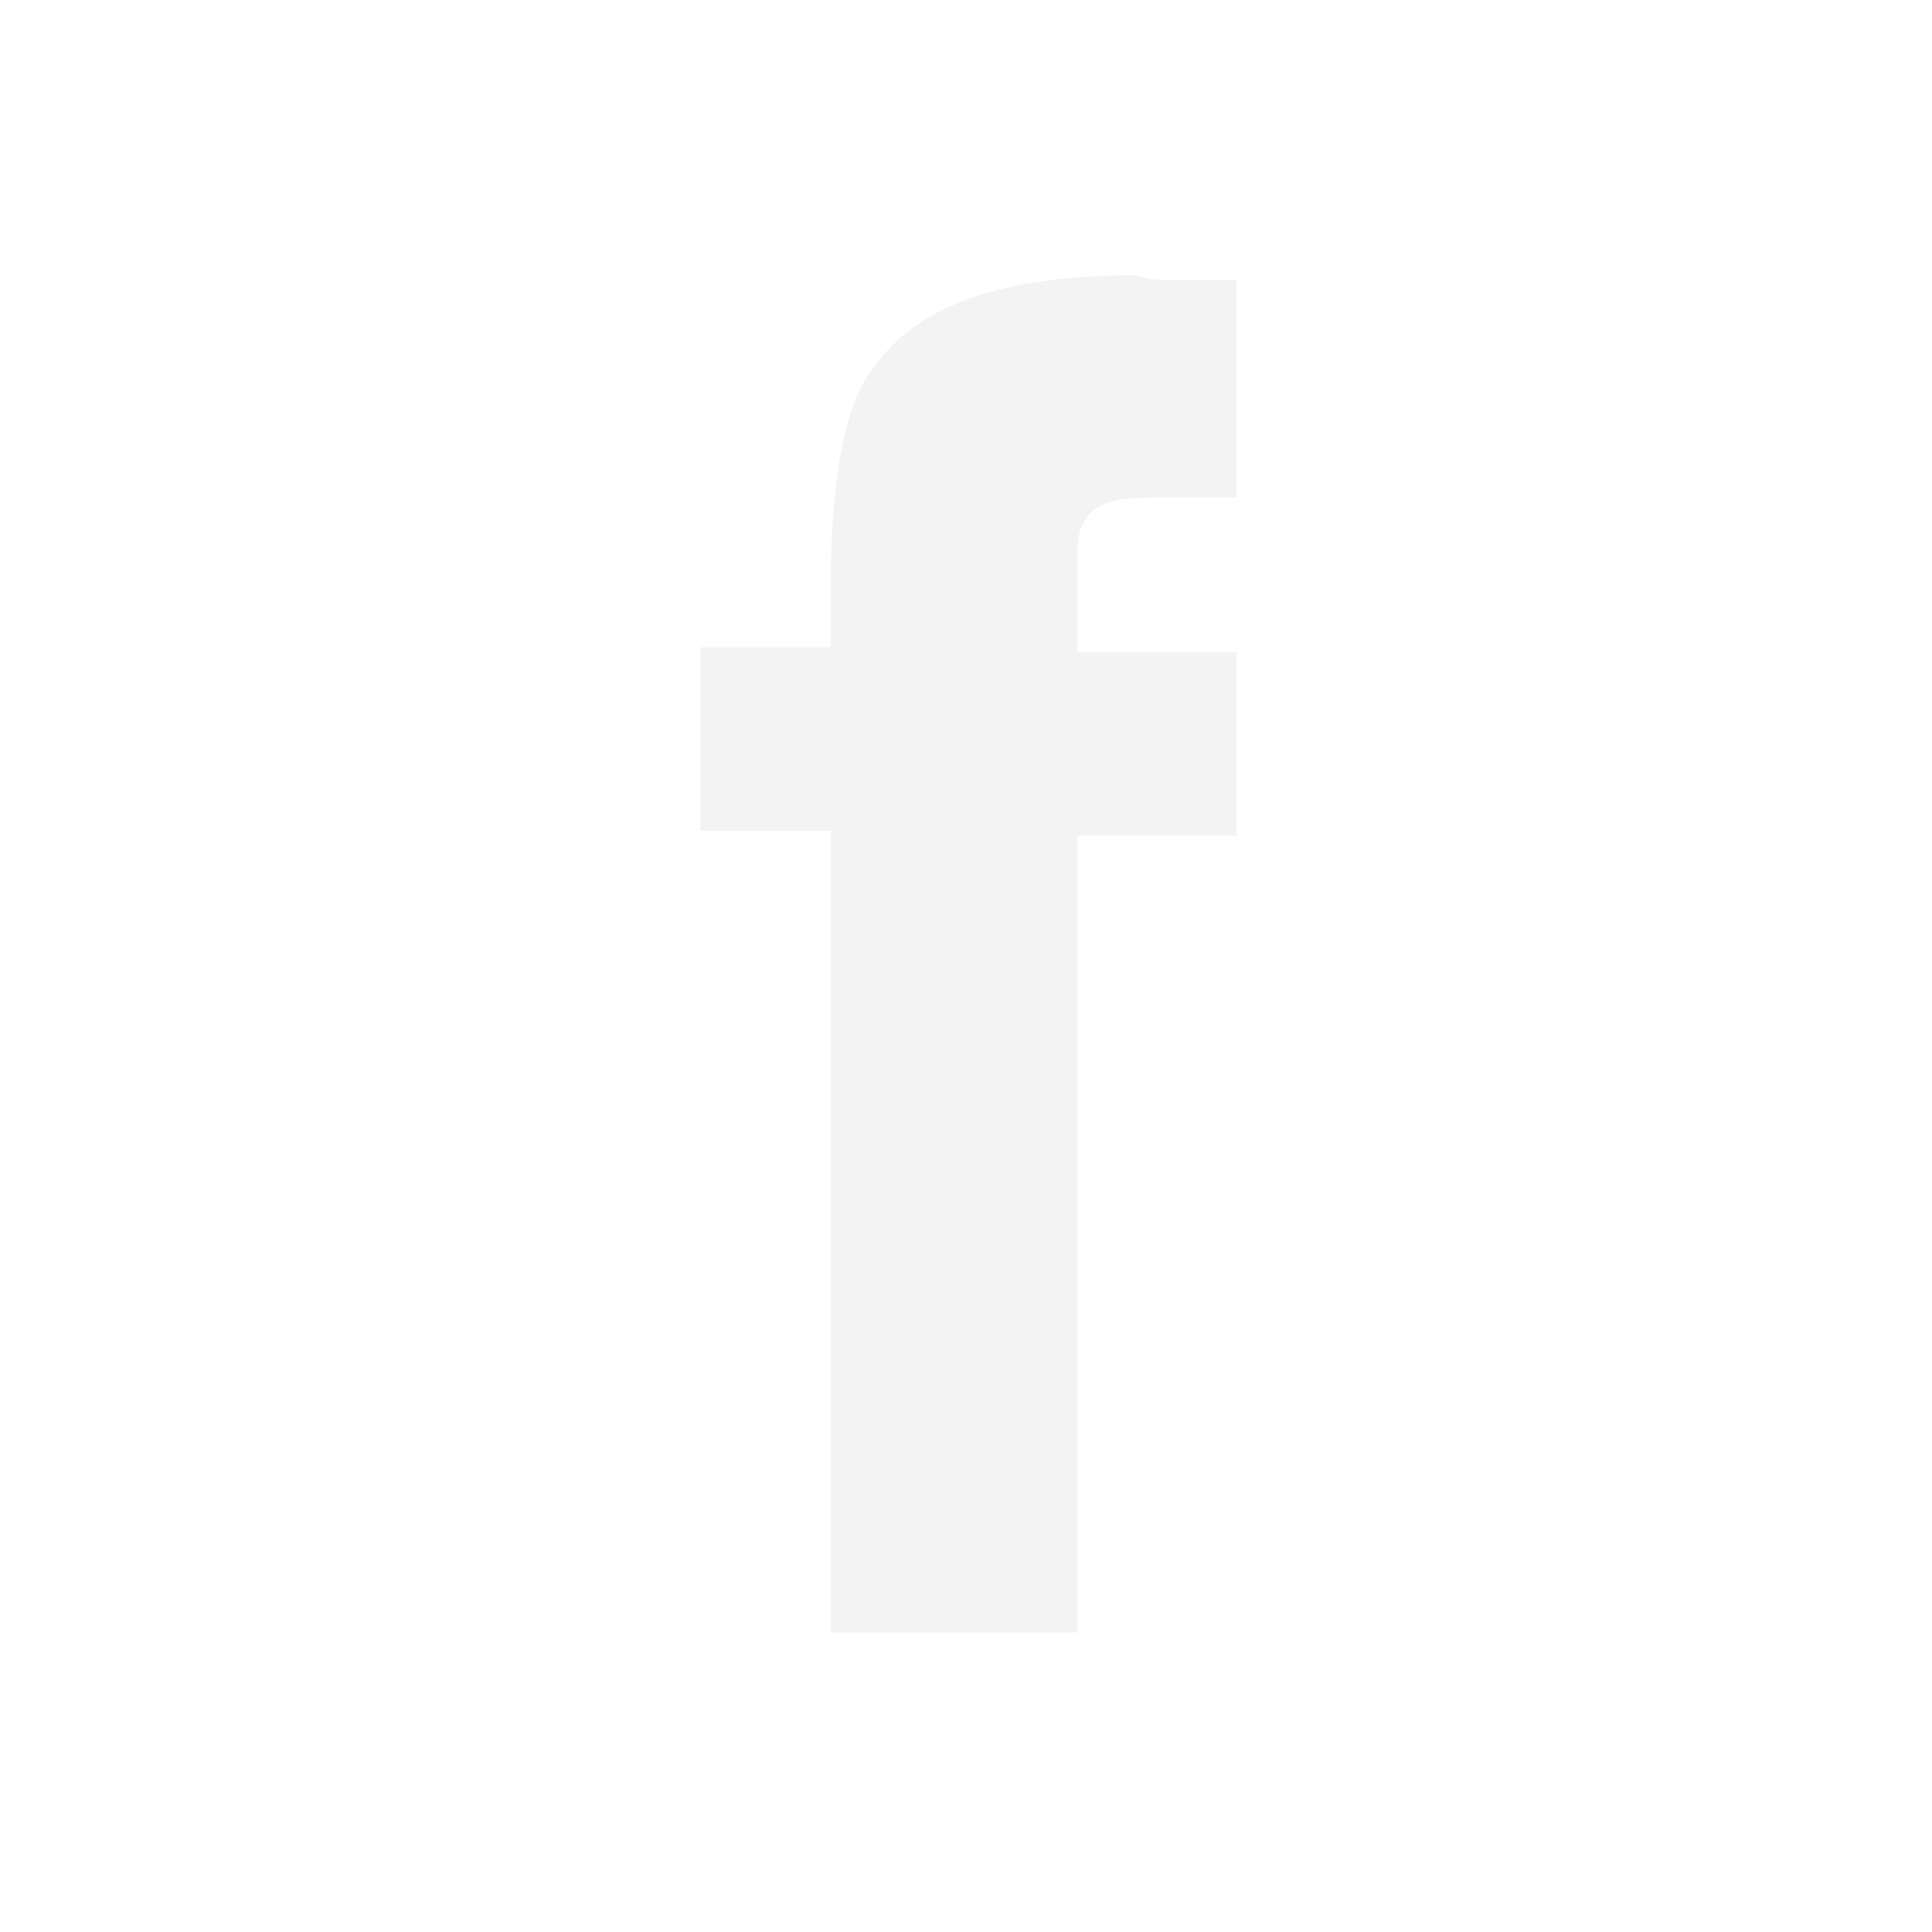
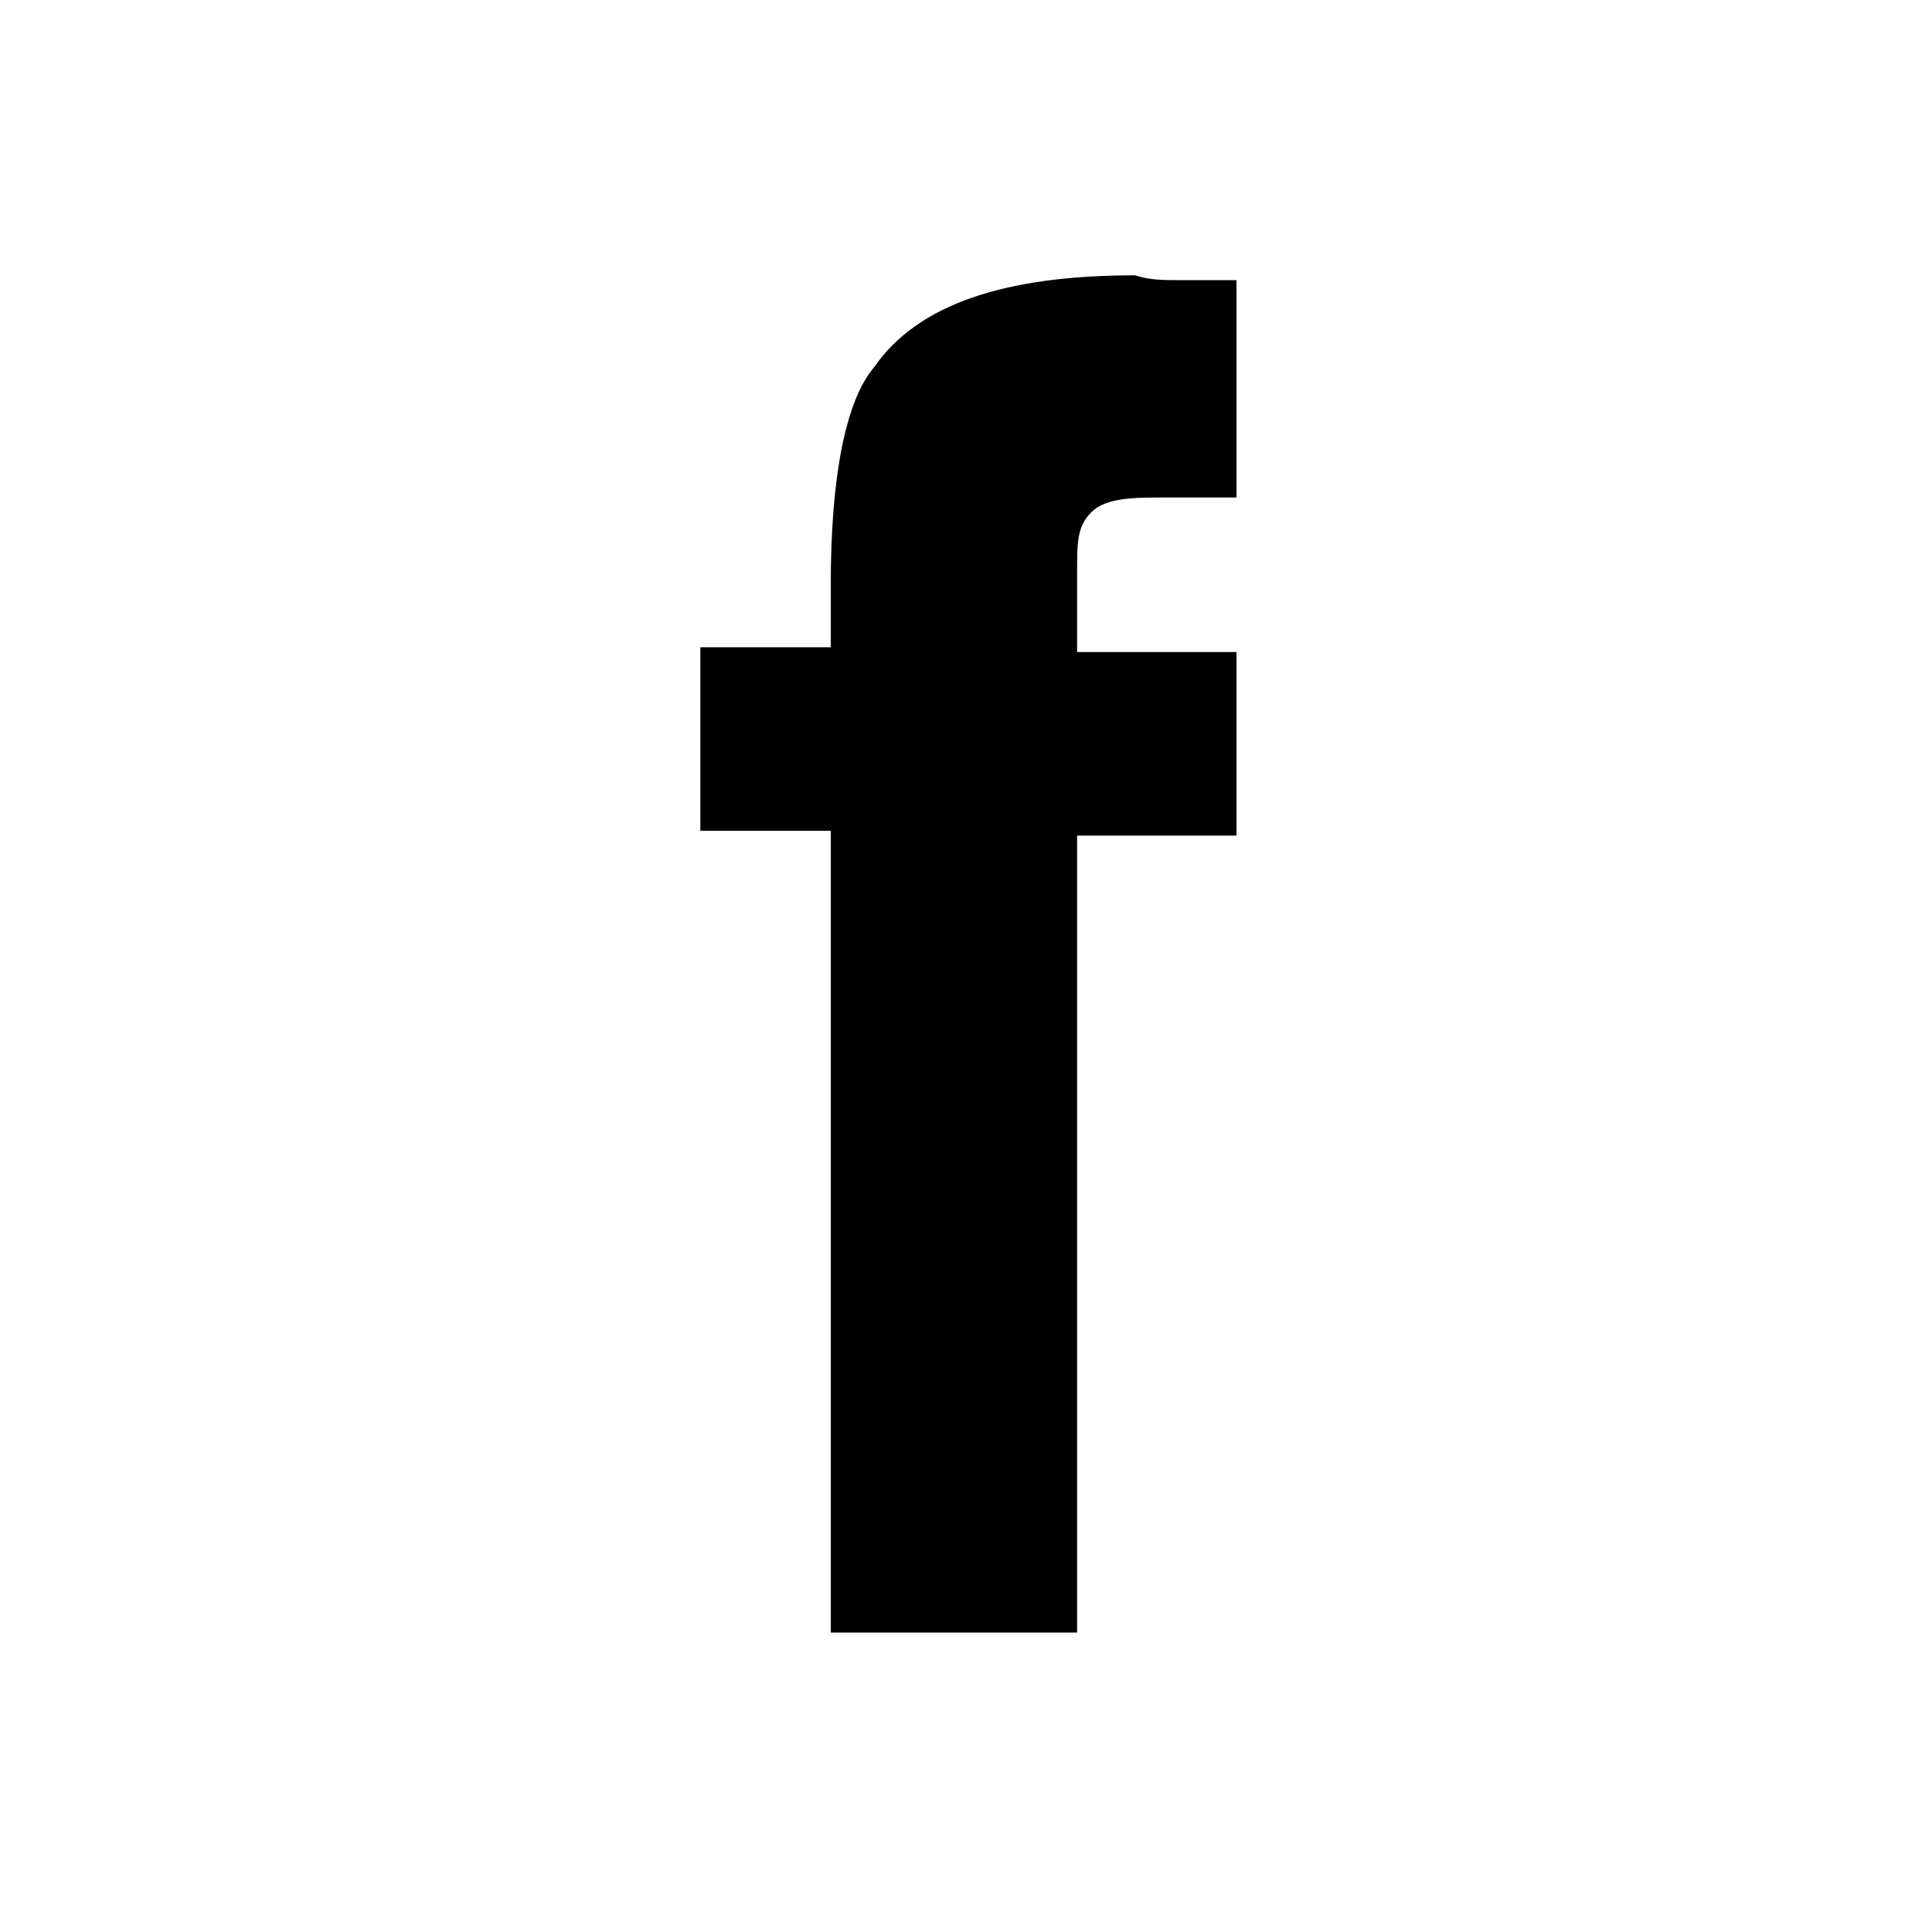
- <svg xmlns="http://www.w3.org/2000/svg" width="28" height="28" viewBox="0 0 28 28" fill="none">
+ <svg xmlns="http://www.w3.org/2000/svg" width="28" height="28" viewBox="0 0 28 28">
  <g id="Frame 52">
-     <path id="Vector" d="M17.08 4.06C17.29 4.06 17.5 4.06 17.92 4.06V7.21C17.71 7.21 17.29 7.21 16.87 7.21C16.45 7.21 16.03 7.21 15.82 7.42C15.61 7.63 15.61 7.84 15.61 8.33C15.61 8.75 15.61 9.03 15.61 9.45H17.92V12.11H15.61V23.66H12.04V12.04H10.15V9.38H12.04V8.47C12.04 6.93 12.25 5.81 12.67 5.32C13.3 4.41 14.56 3.99 16.45 3.99C16.66 4.06 16.87 4.06 17.08 4.06Z" fill="#F3F3F3" />
+     <path id="Vector" d="M17.08 4.06C17.29 4.06 17.5 4.06 17.92 4.06V7.21C17.71 7.21 17.29 7.21 16.87 7.21C16.45 7.21 16.03 7.21 15.82 7.42C15.61 7.63 15.61 7.84 15.61 8.33C15.61 8.75 15.61 9.03 15.61 9.45H17.92V12.11H15.61V23.66H12.04V12.04H10.15V9.38H12.04V8.47C12.04 6.93 12.25 5.81 12.67 5.32C13.3 4.41 14.56 3.99 16.45 3.99C16.66 4.06 16.87 4.06 17.08 4.06Z" />
  </g>
</svg>
